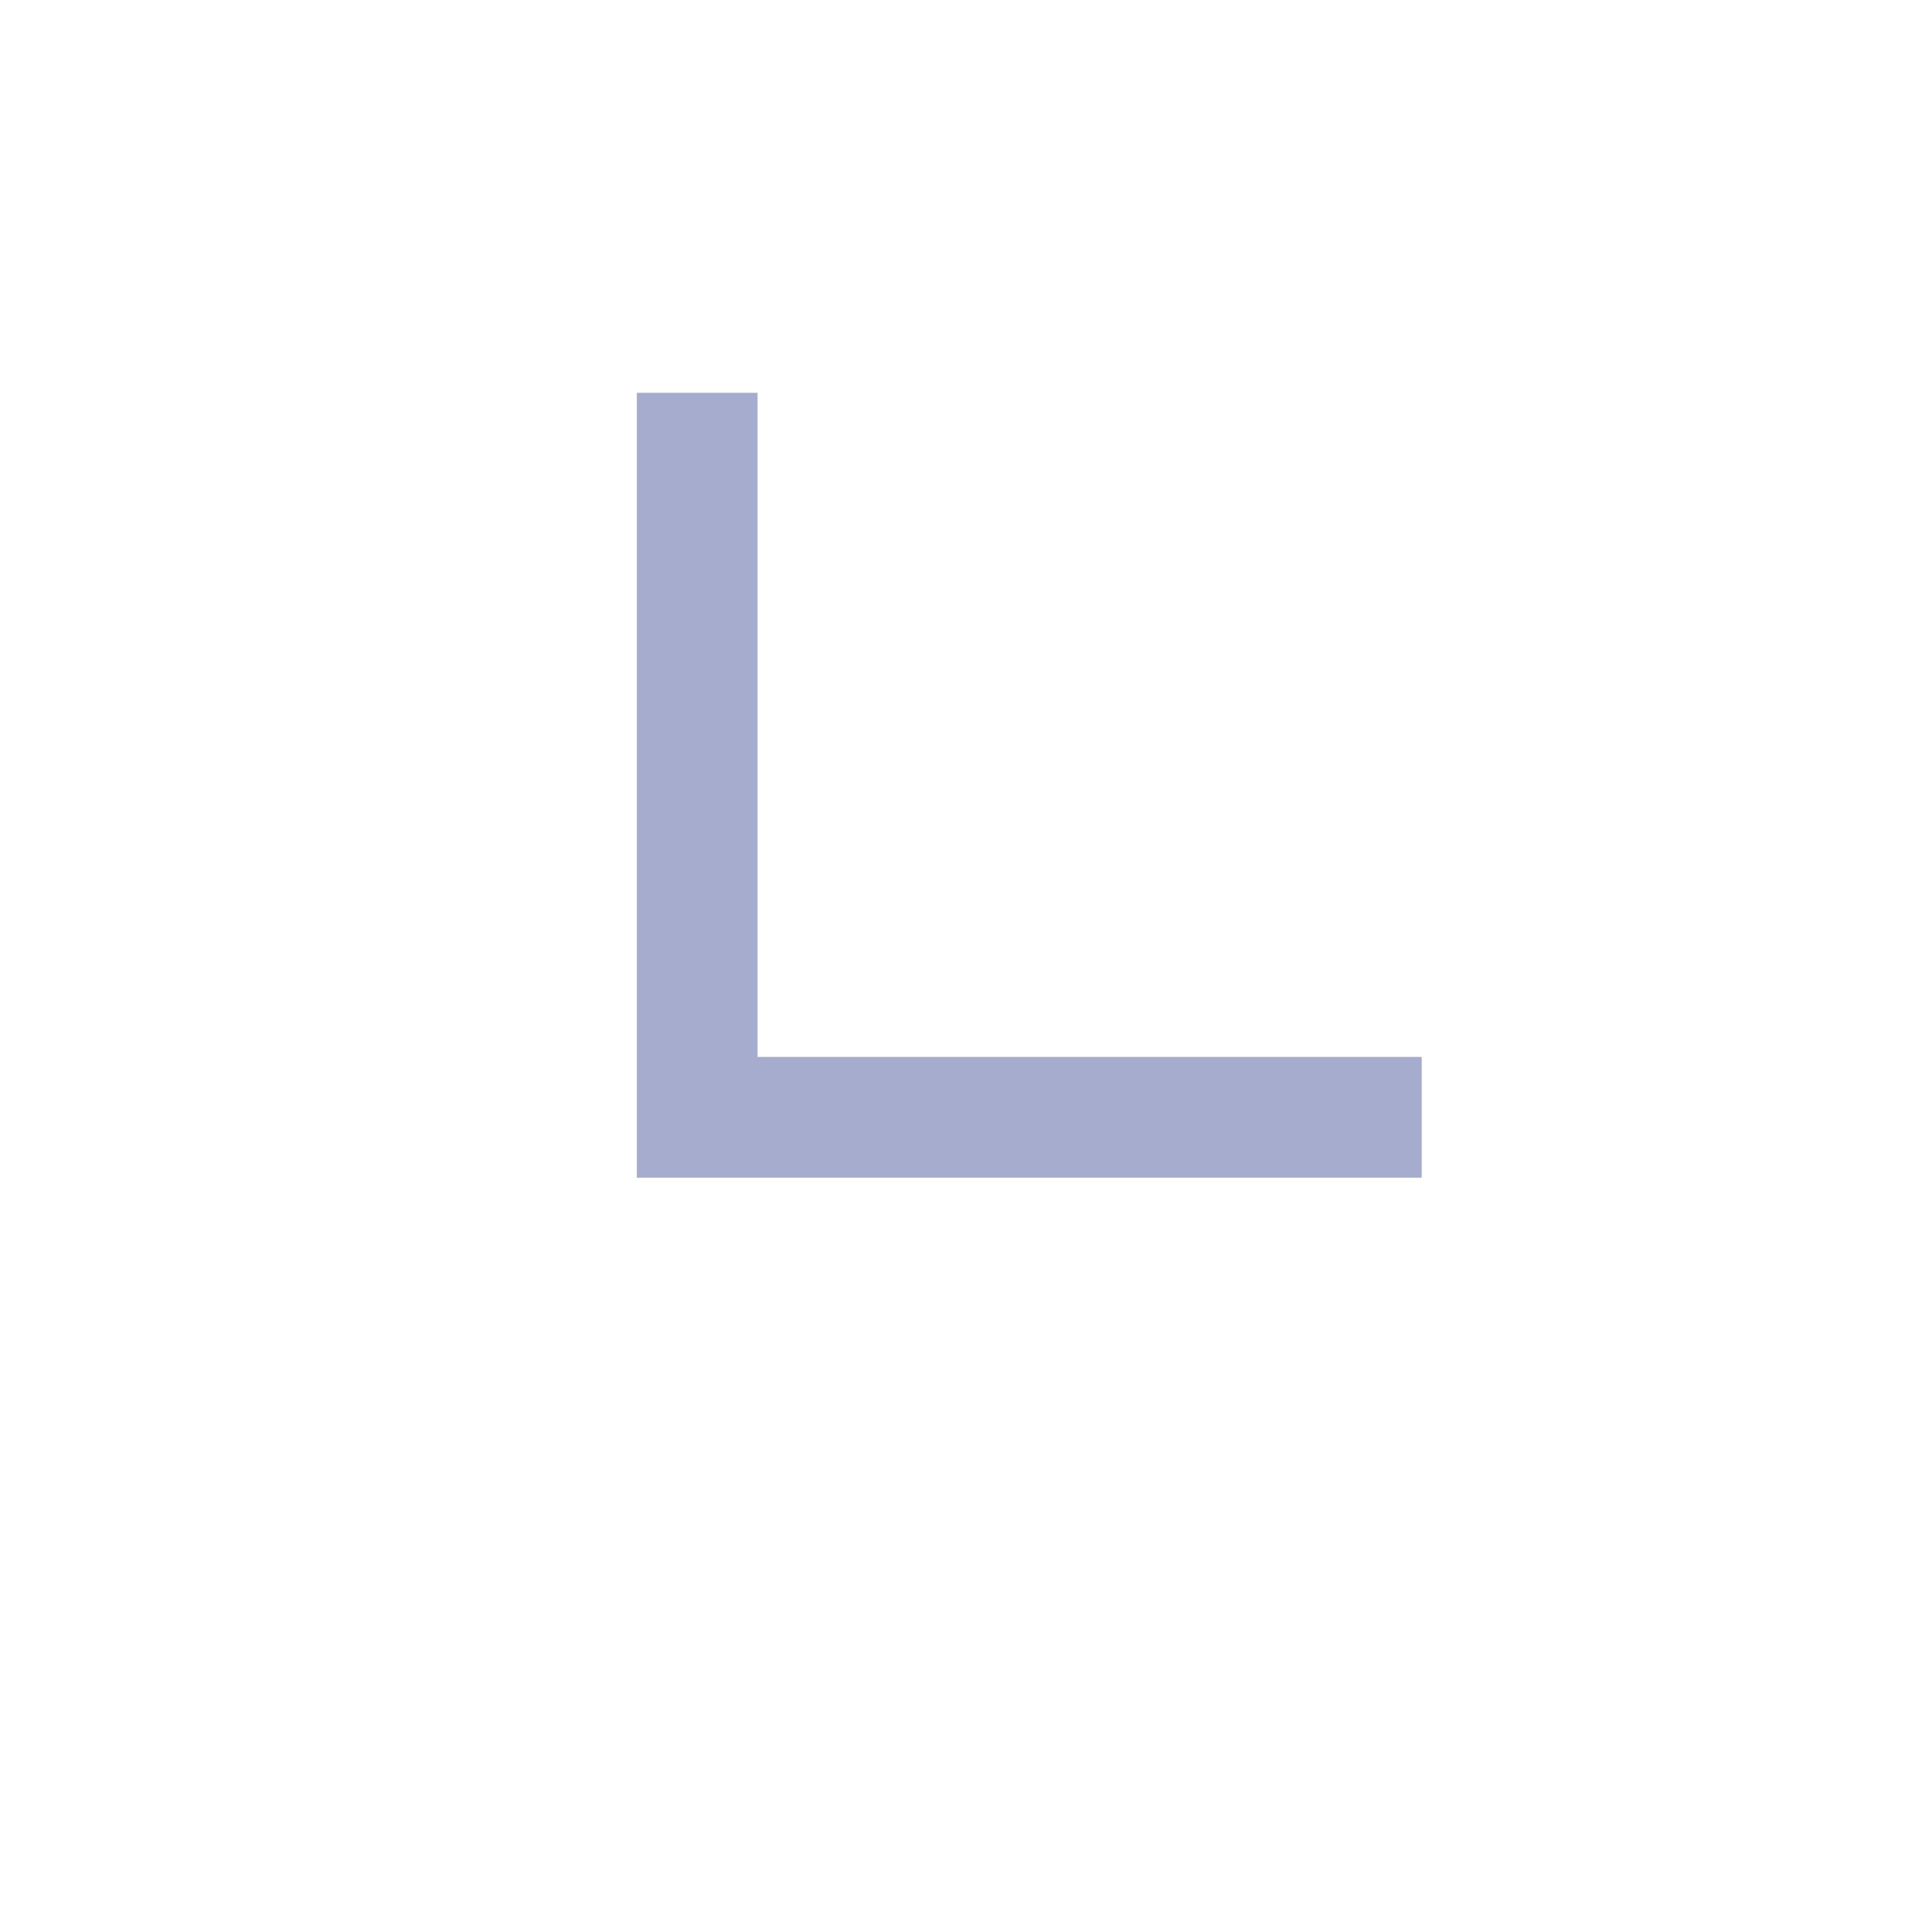
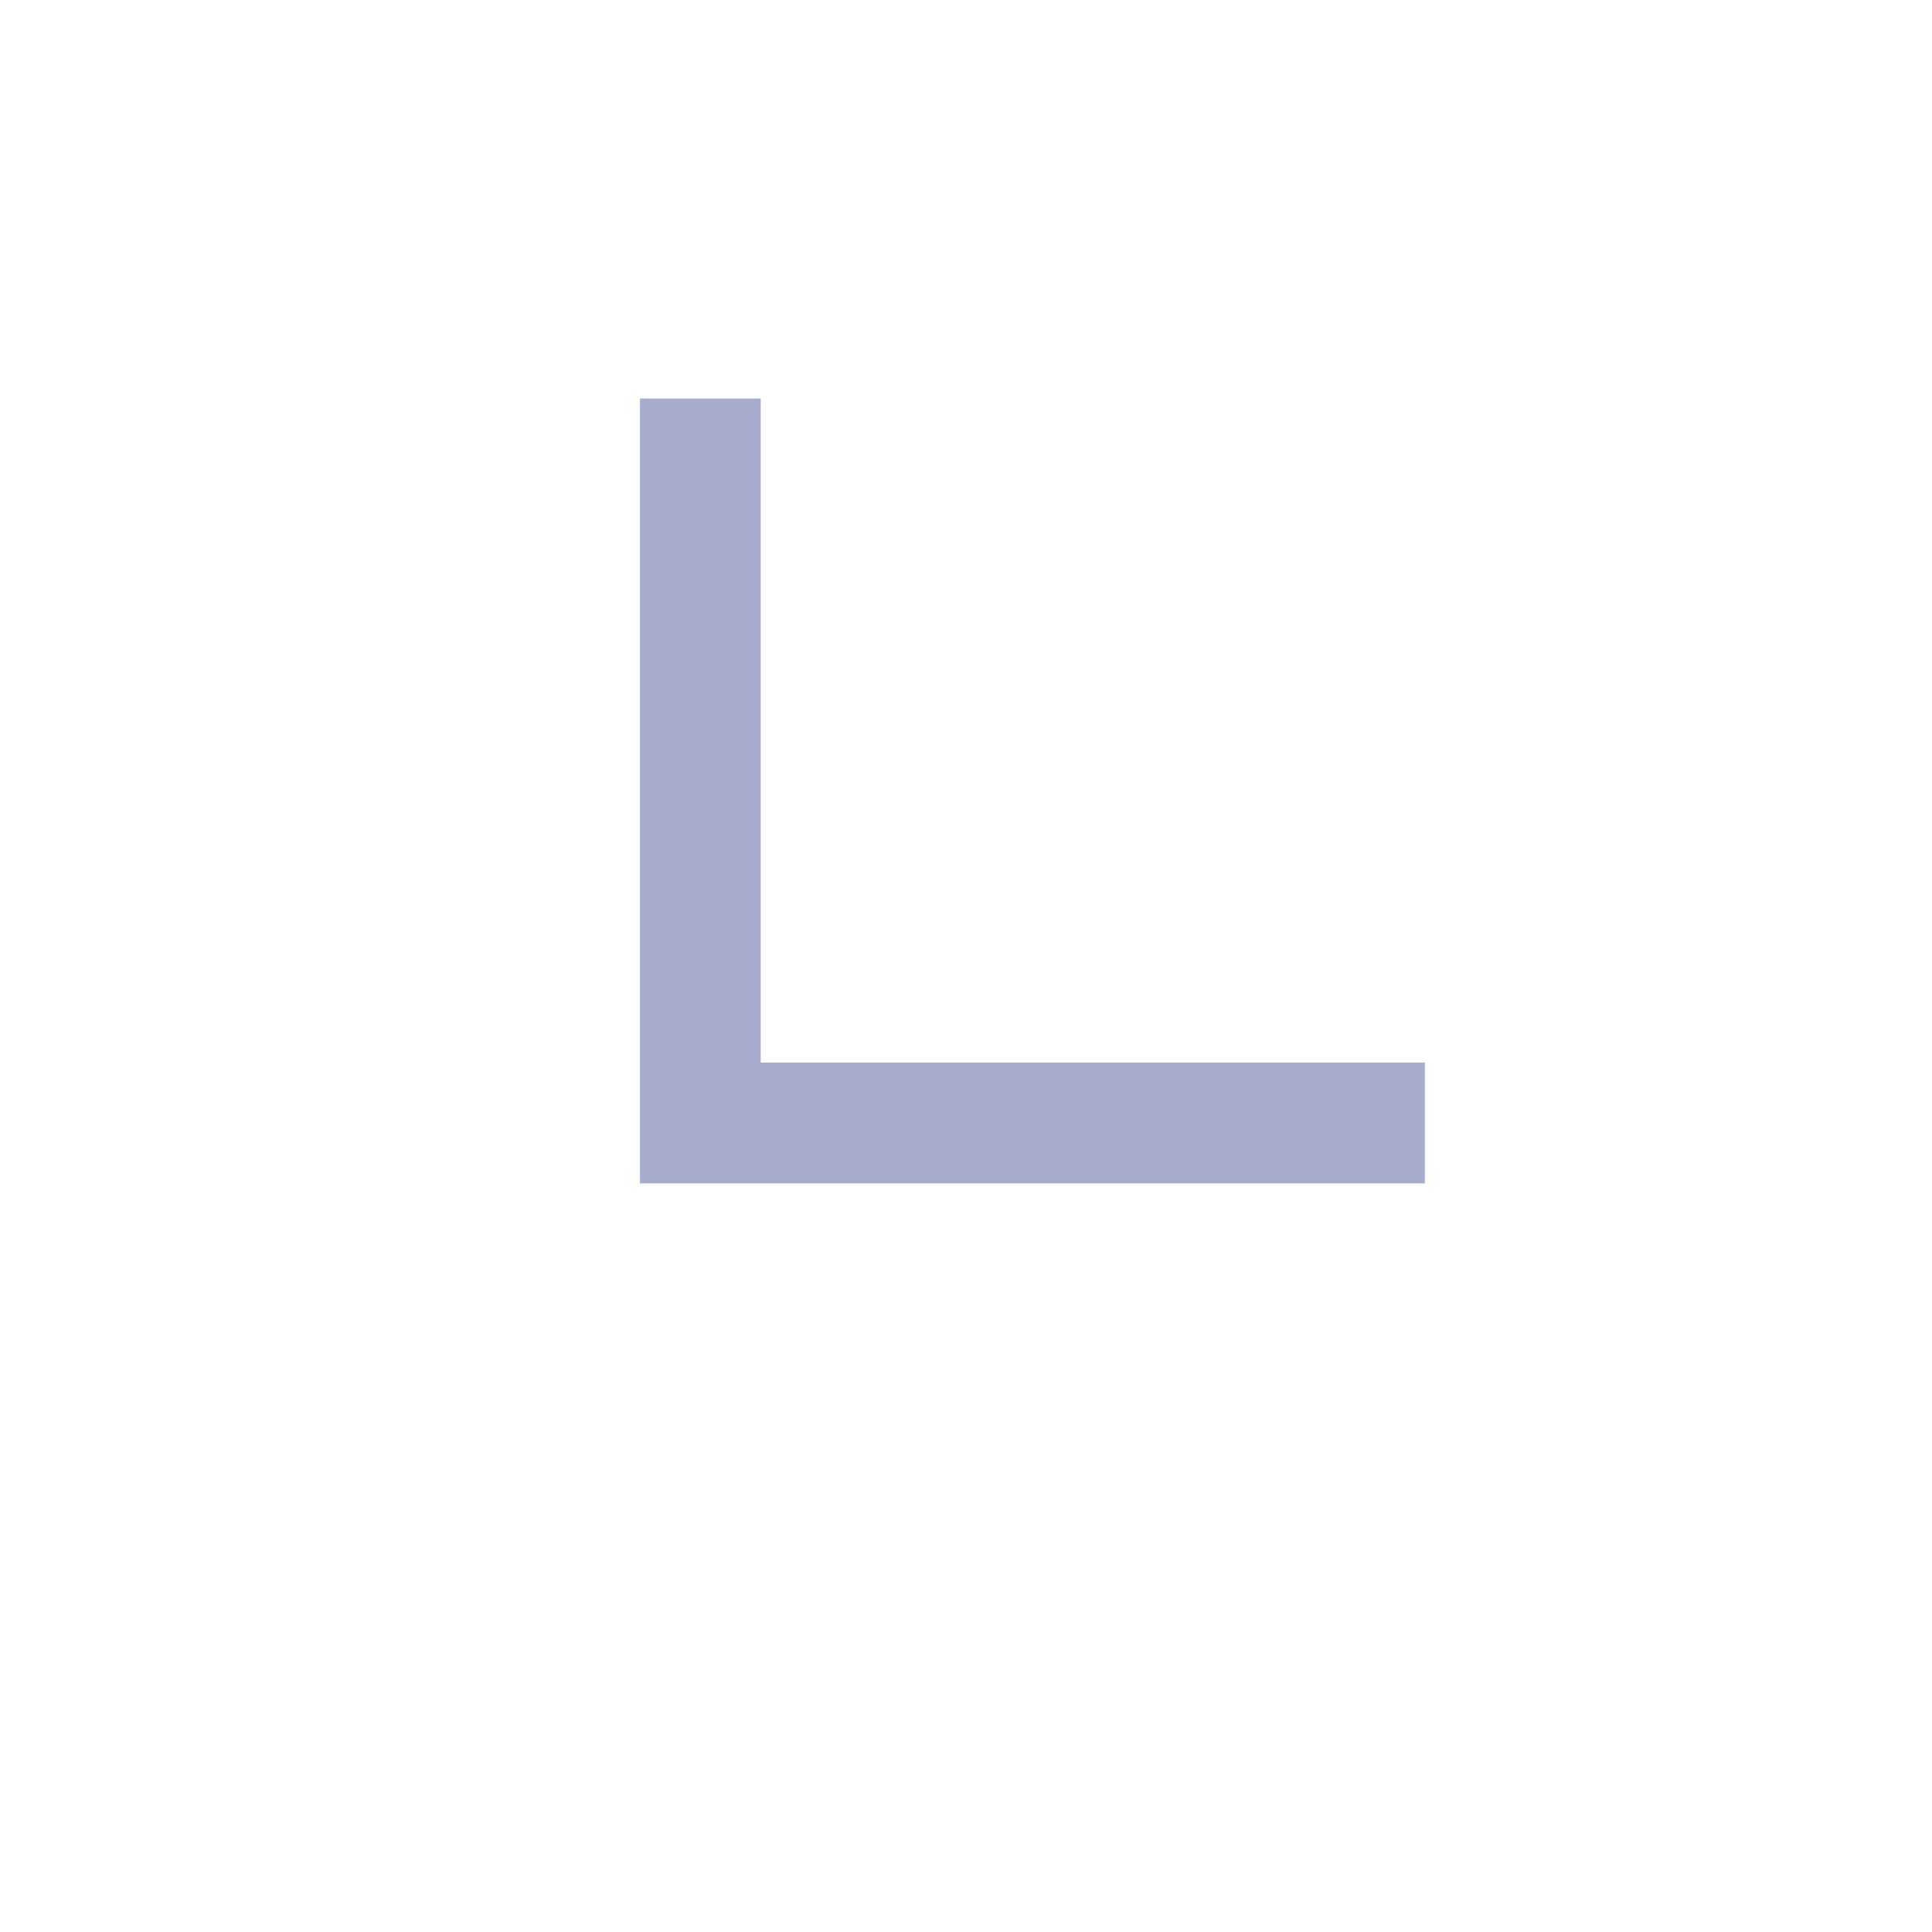
- <svg xmlns="http://www.w3.org/2000/svg" id="ic_tree_no-child" width="16" height="16" viewBox="0 0 16 16">
-   <rect id="rectangle" width="16" height="16" fill="none" />
-   <path id="패스_440" data-name="패스 440" d="M3.774,3.253v6h6" transform="translate(2)" fill="none" stroke="#a5acce" stroke-width="1" />
+ <svg xmlns="http://www.w3.org/2000/svg" version="1.1" id="ic_tree_no-child" x="0px" y="0px" viewBox="0 0 16 16" style="enable-background:new 0 0 16 16;" xml:space="preserve">
+   <style type="text/css">
+ 	.st0{fill:none;}
+ 	.st1{fill:#A5ACCE;}
+ </style>
+   <rect id="rectangle" class="st0" width="16" height="16" />
+   <g id="패스_440">
+     <polygon class="st1" points="11.8,9.8 5.3,9.8 5.3,3.3 6.3,3.3 6.3,8.8 11.8,8.8  " />
+   </g>
</svg>
